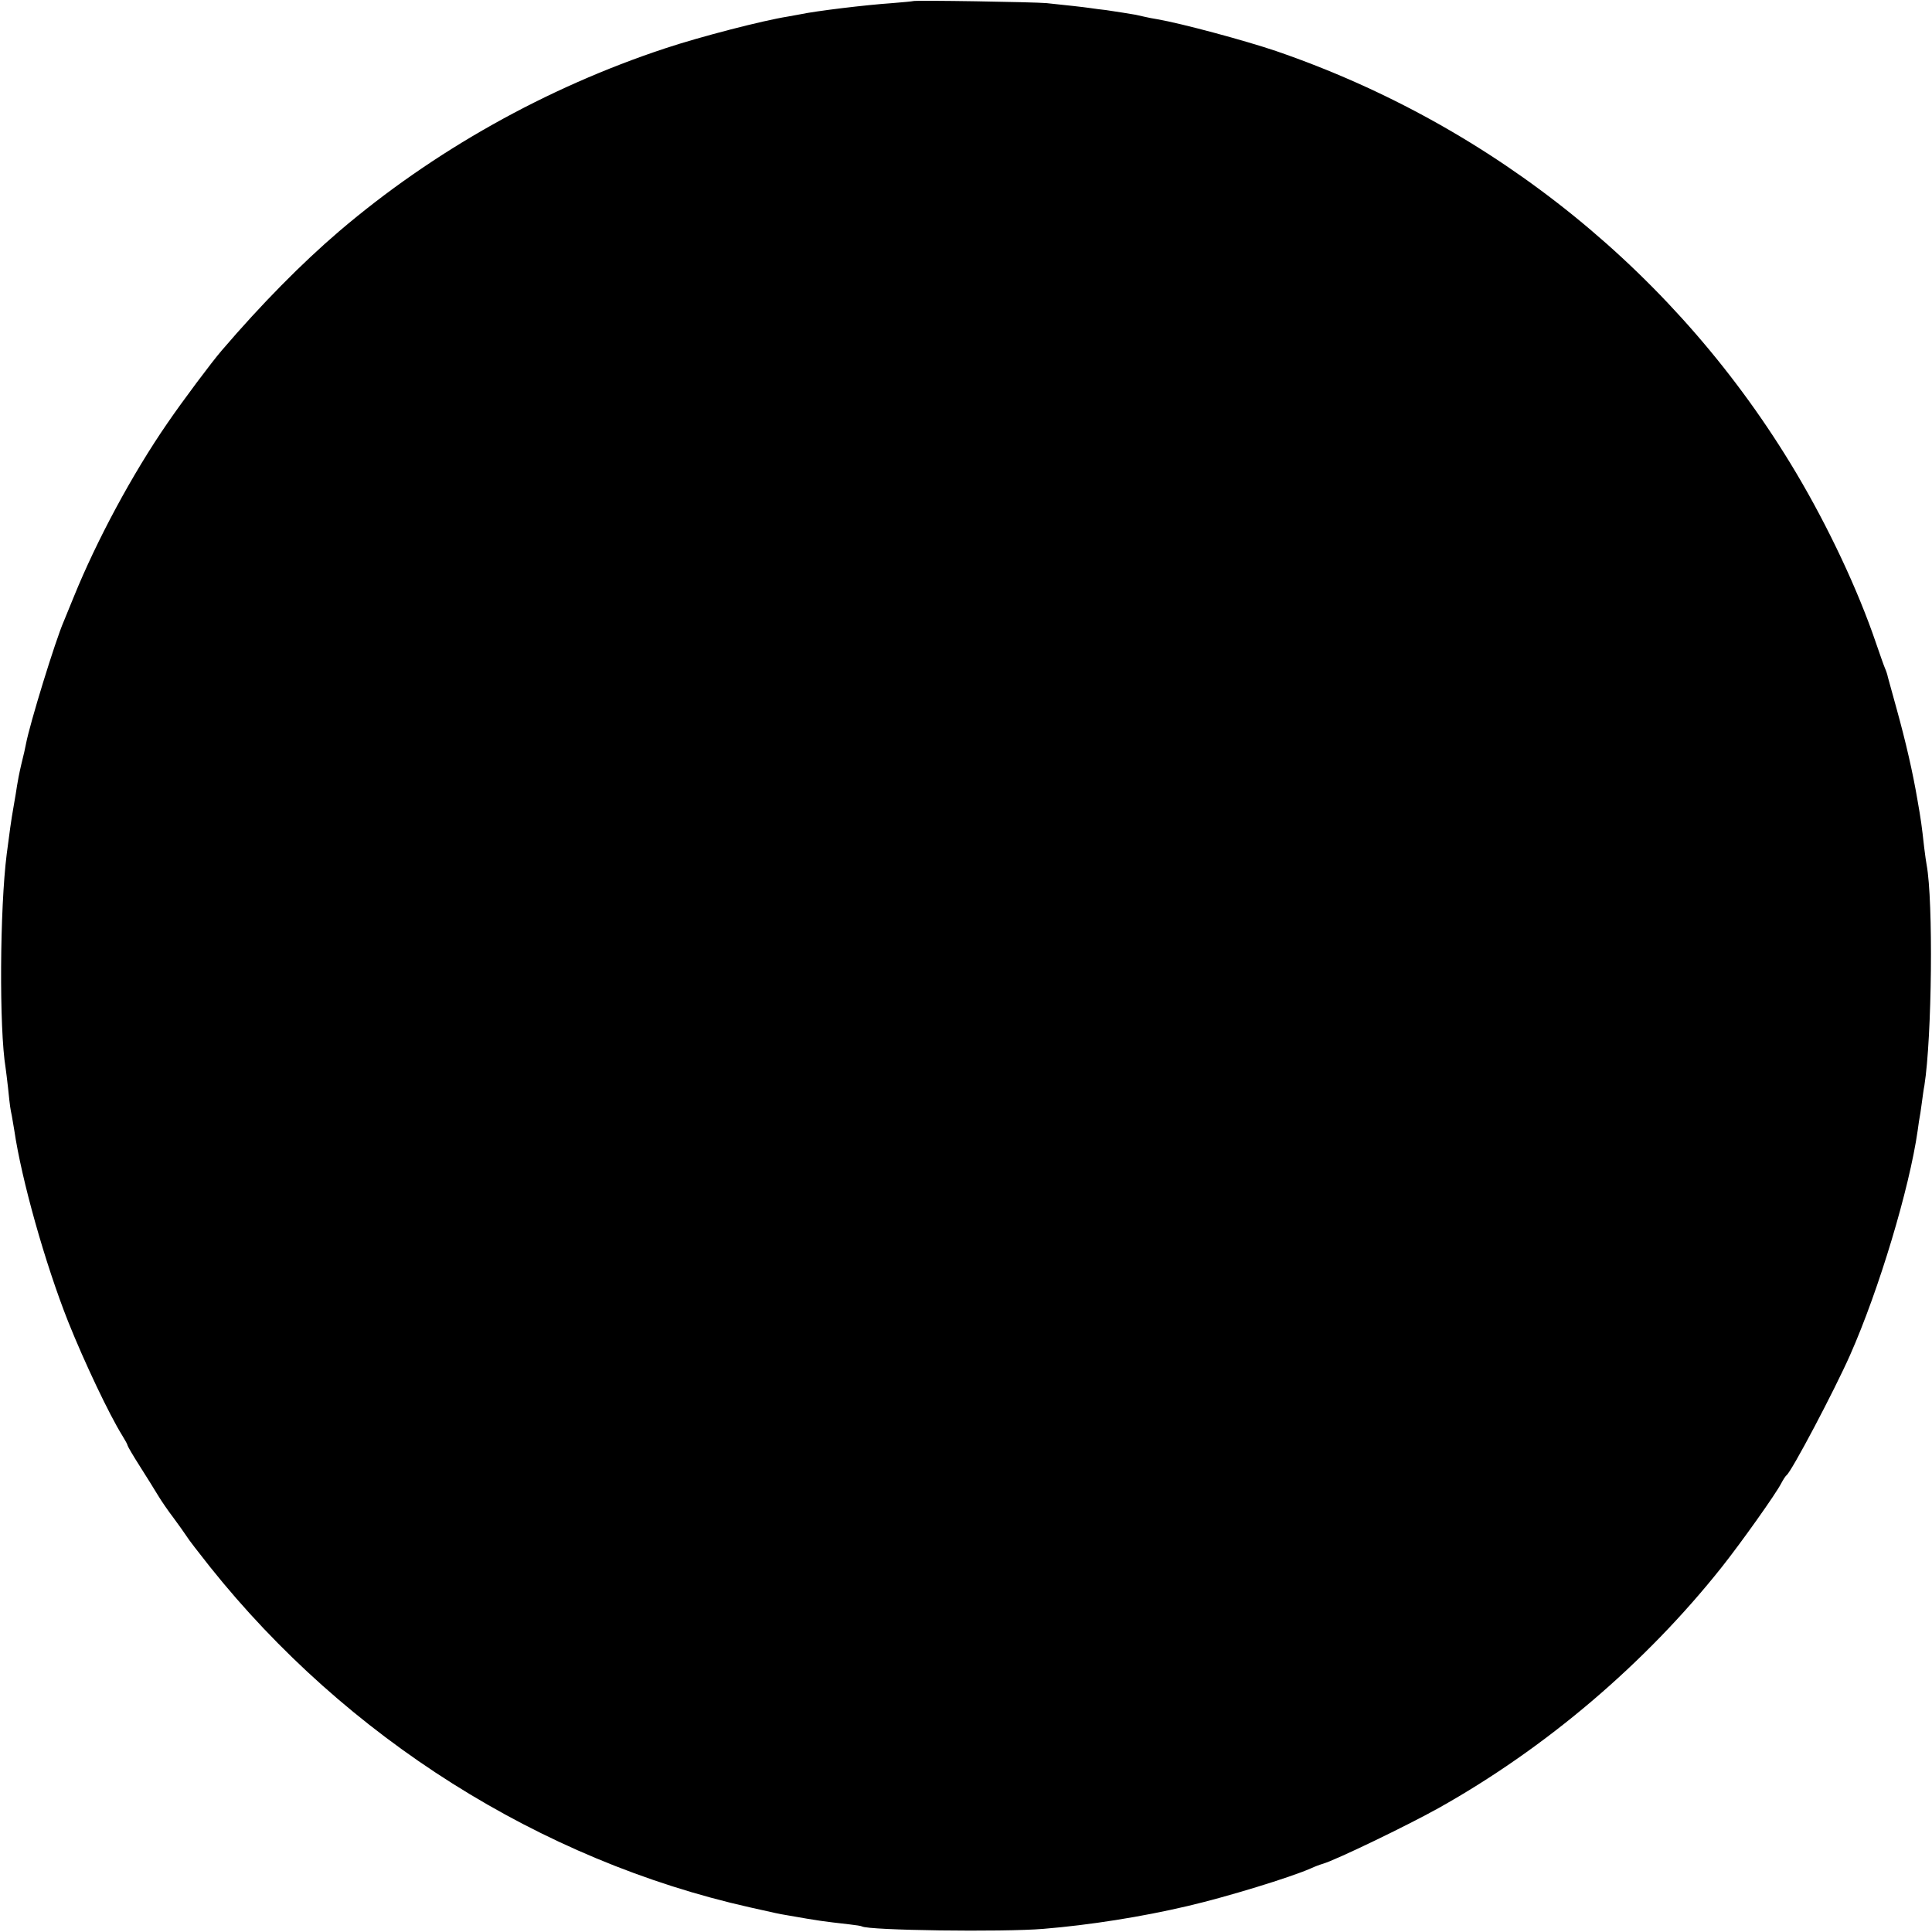
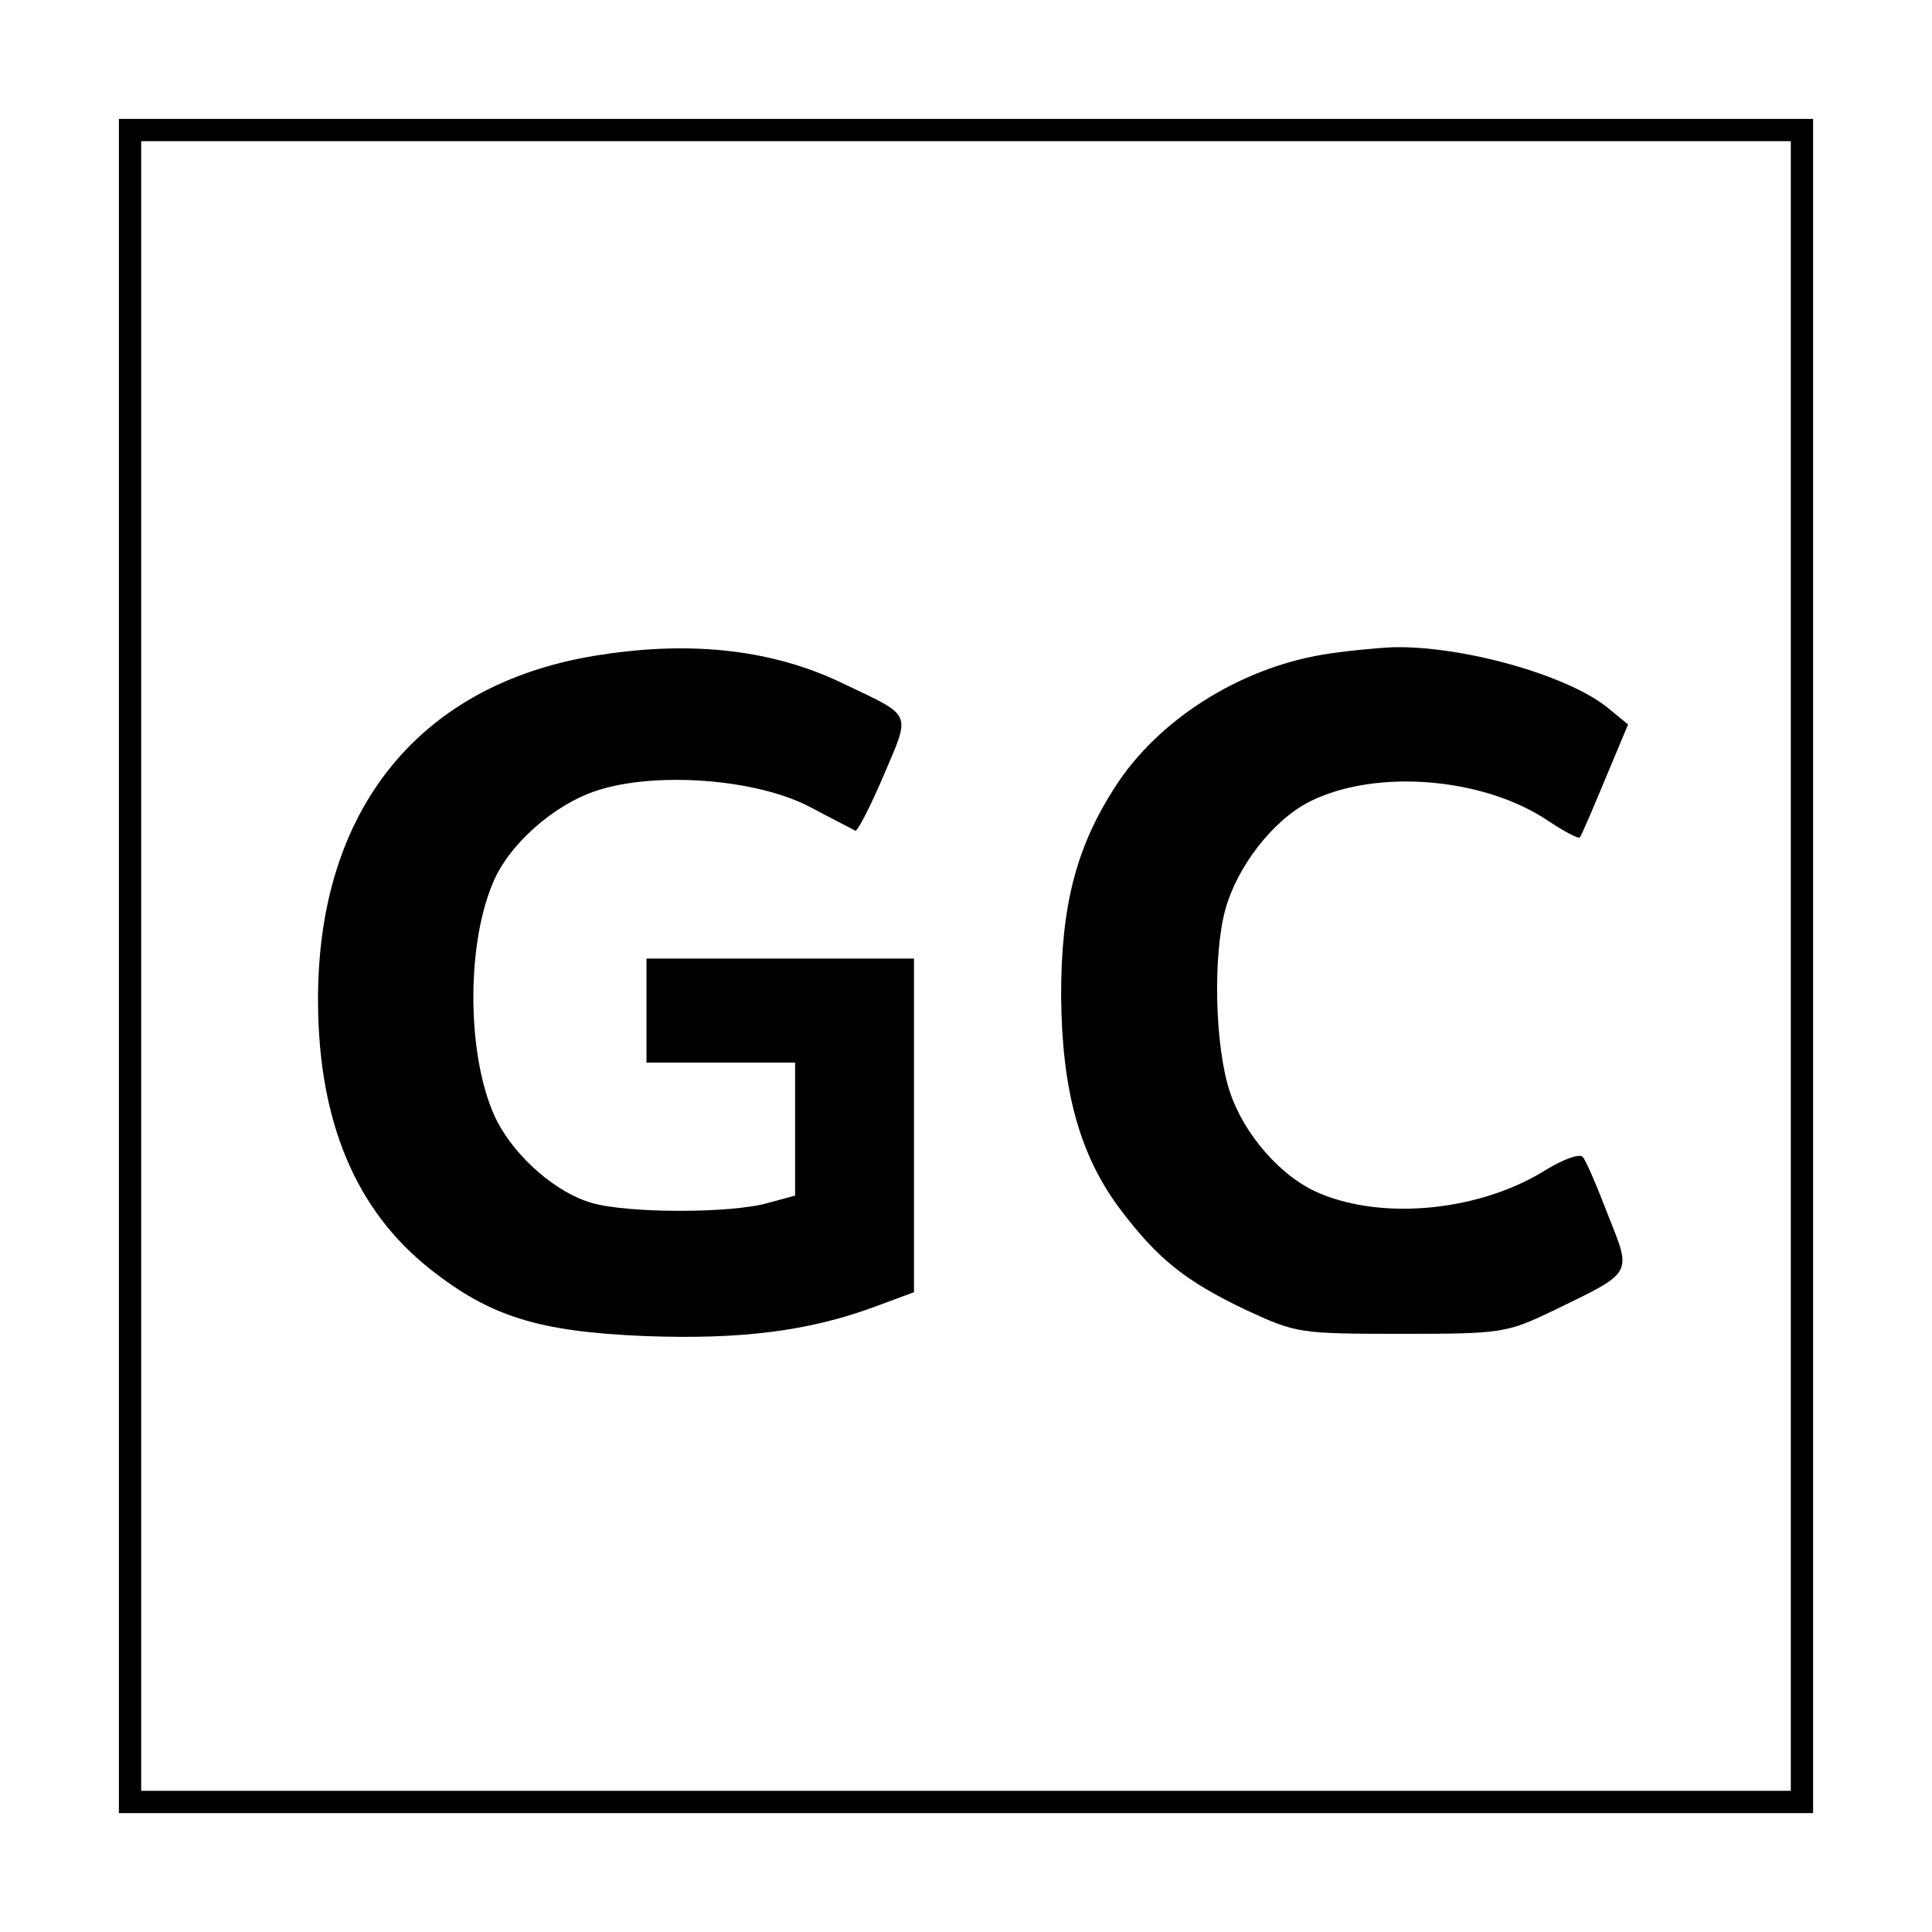
- <svg xmlns="http://www.w3.org/2000/svg" version="1.0" width="863pt" height="863pt" viewBox="0 0 863 863" preserveAspectRatio="xMidYMid meet">
-   <g transform="translate(0,863) scale(0.1,-0.1)" fill="#000000" stroke="none">
-     <path d="M4078 8625 c-2 -1 -43 -5 -93 -9 -118 -8 -341 -35 -411 -50 -12 -2 -37 -7 -55 -10 -113 -18 -388 -89 -548 -142 -532 -176 -1035 -458 -1456 -817 -167 -143 -346 -324 -525 -533 -44 -51 -175 -226 -242 -324 -158 -229 -316 -524 -418 -775 -18 -44 -38 -93 -45 -110 -38 -87 -152 -458 -169 -548 -2 -12 -11 -53 -21 -92 -9 -38 -17 -81 -19 -95 -2 -14 -8 -52 -14 -85 -6 -33 -13 -78 -16 -100 -3 -22 -10 -76 -16 -120 -31 -244 -34 -780 -5 -955 2 -14 7 -54 11 -90 9 -88 10 -91 17 -125 3 -16 8 -46 11 -65 32 -218 137 -593 241 -855 72 -180 183 -414 241 -507 13 -21 24 -41 24 -45 1 -5 25 -46 55 -93 30 -47 66 -105 81 -130 15 -25 46 -70 69 -100 22 -30 48 -66 57 -80 8 -14 56 -76 106 -139 609 -763 1476 -1311 2412 -1521 120 -27 129 -29 165 -35 148 -26 158 -27 280 -41 28 -3 52 -7 55 -9 29 -18 630 -26 810 -11 208 17 441 54 645 102 176 41 459 128 550 168 17 8 41 17 55 21 60 18 375 170 515 248 479 268 924 646 1266 1077 85 107 243 329 266 375 9 17 19 32 23 35 22 15 214 379 284 537 129 291 265 744 302 1003 4 30 8 57 9 60 1 3 5 30 9 60 4 30 9 67 12 81 34 216 40 825 10 986 -2 10 -7 45 -11 78 -11 99 -14 121 -30 212 -21 124 -52 258 -92 403 -19 69 -37 134 -40 145 -2 11 -8 29 -13 40 -5 11 -23 63 -41 115 -80 235 -211 514 -356 758 -524 881 -1347 1549 -2323 1884 -142 48 -421 123 -530 142 -19 3 -45 8 -57 11 -13 3 -31 7 -40 9 -22 4 -86 14 -133 21 -19 2 -51 6 -70 9 -35 5 -99 12 -195 22 -53 5 -592 14 -597 9z" />
+ <svg xmlns="http://www.w3.org/2000/svg" version="1.0" width="260pt" height="260pt" viewBox="0 0 260 260" preserveAspectRatio="xMidYMid meet">
+   <g transform="translate(0,260) scale(0.1,-0.1)" fill="#000000" stroke="none">
+     <path d="M160 1300 l0 -1140 1140 0 1140 0 0 1140 0 1140 -1140 0 -1140 0 0 -1140z m2250 0 l0 -1110 -1110 0 -1110 0 0 1110 0 1110 1110 0 1110 0 0 -1110z" />
+     <path d="M810 1719 c-244 -36 -384 -208 -382 -469 1 -160 51 -279 151 -358 81 -64 146 -84 288 -90 131 -5 222 7 309 39 l54 20 0 225 0 224 -180 0 -180 0 0 -70 0 -70 100 0 100 0 0 -90 0 -89 -37 -10 c-49 -14 -187 -14 -236 0 -47 13 -102 60 -128 110 -40 79 -43 232 -6 320 21 52 82 106 140 125 79 26 215 16 287 -22 30 -16 58 -30 61 -32 3 -1 20 32 38 74 37 87 40 79 -54 124 -93 45 -201 58 -325 39z" />
+     <path d="M1780 1719 c-113 -19 -222 -88 -280 -179 -52 -81 -72 -159 -72 -280 1 -128 25 -215 80 -288 50 -66 87 -96 169 -135 67 -31 71 -32 208 -32 136 0 142 1 205 31 109 53 106 48 74 129 -15 39 -30 74 -34 78 -4 5 -26 -3 -49 -17 -87 -55 -217 -69 -305 -32 -51 21 -102 79 -121 137 -20 60 -23 183 -6 245 16 58 64 120 113 145 89 45 235 33 322 -26 21 -14 40 -24 42 -22 2 2 17 37 34 78 l31 74 -28 23 c-55 44 -195 83 -288 81 -22 -1 -65 -5 -95 -10z" />
  </g>
</svg>
